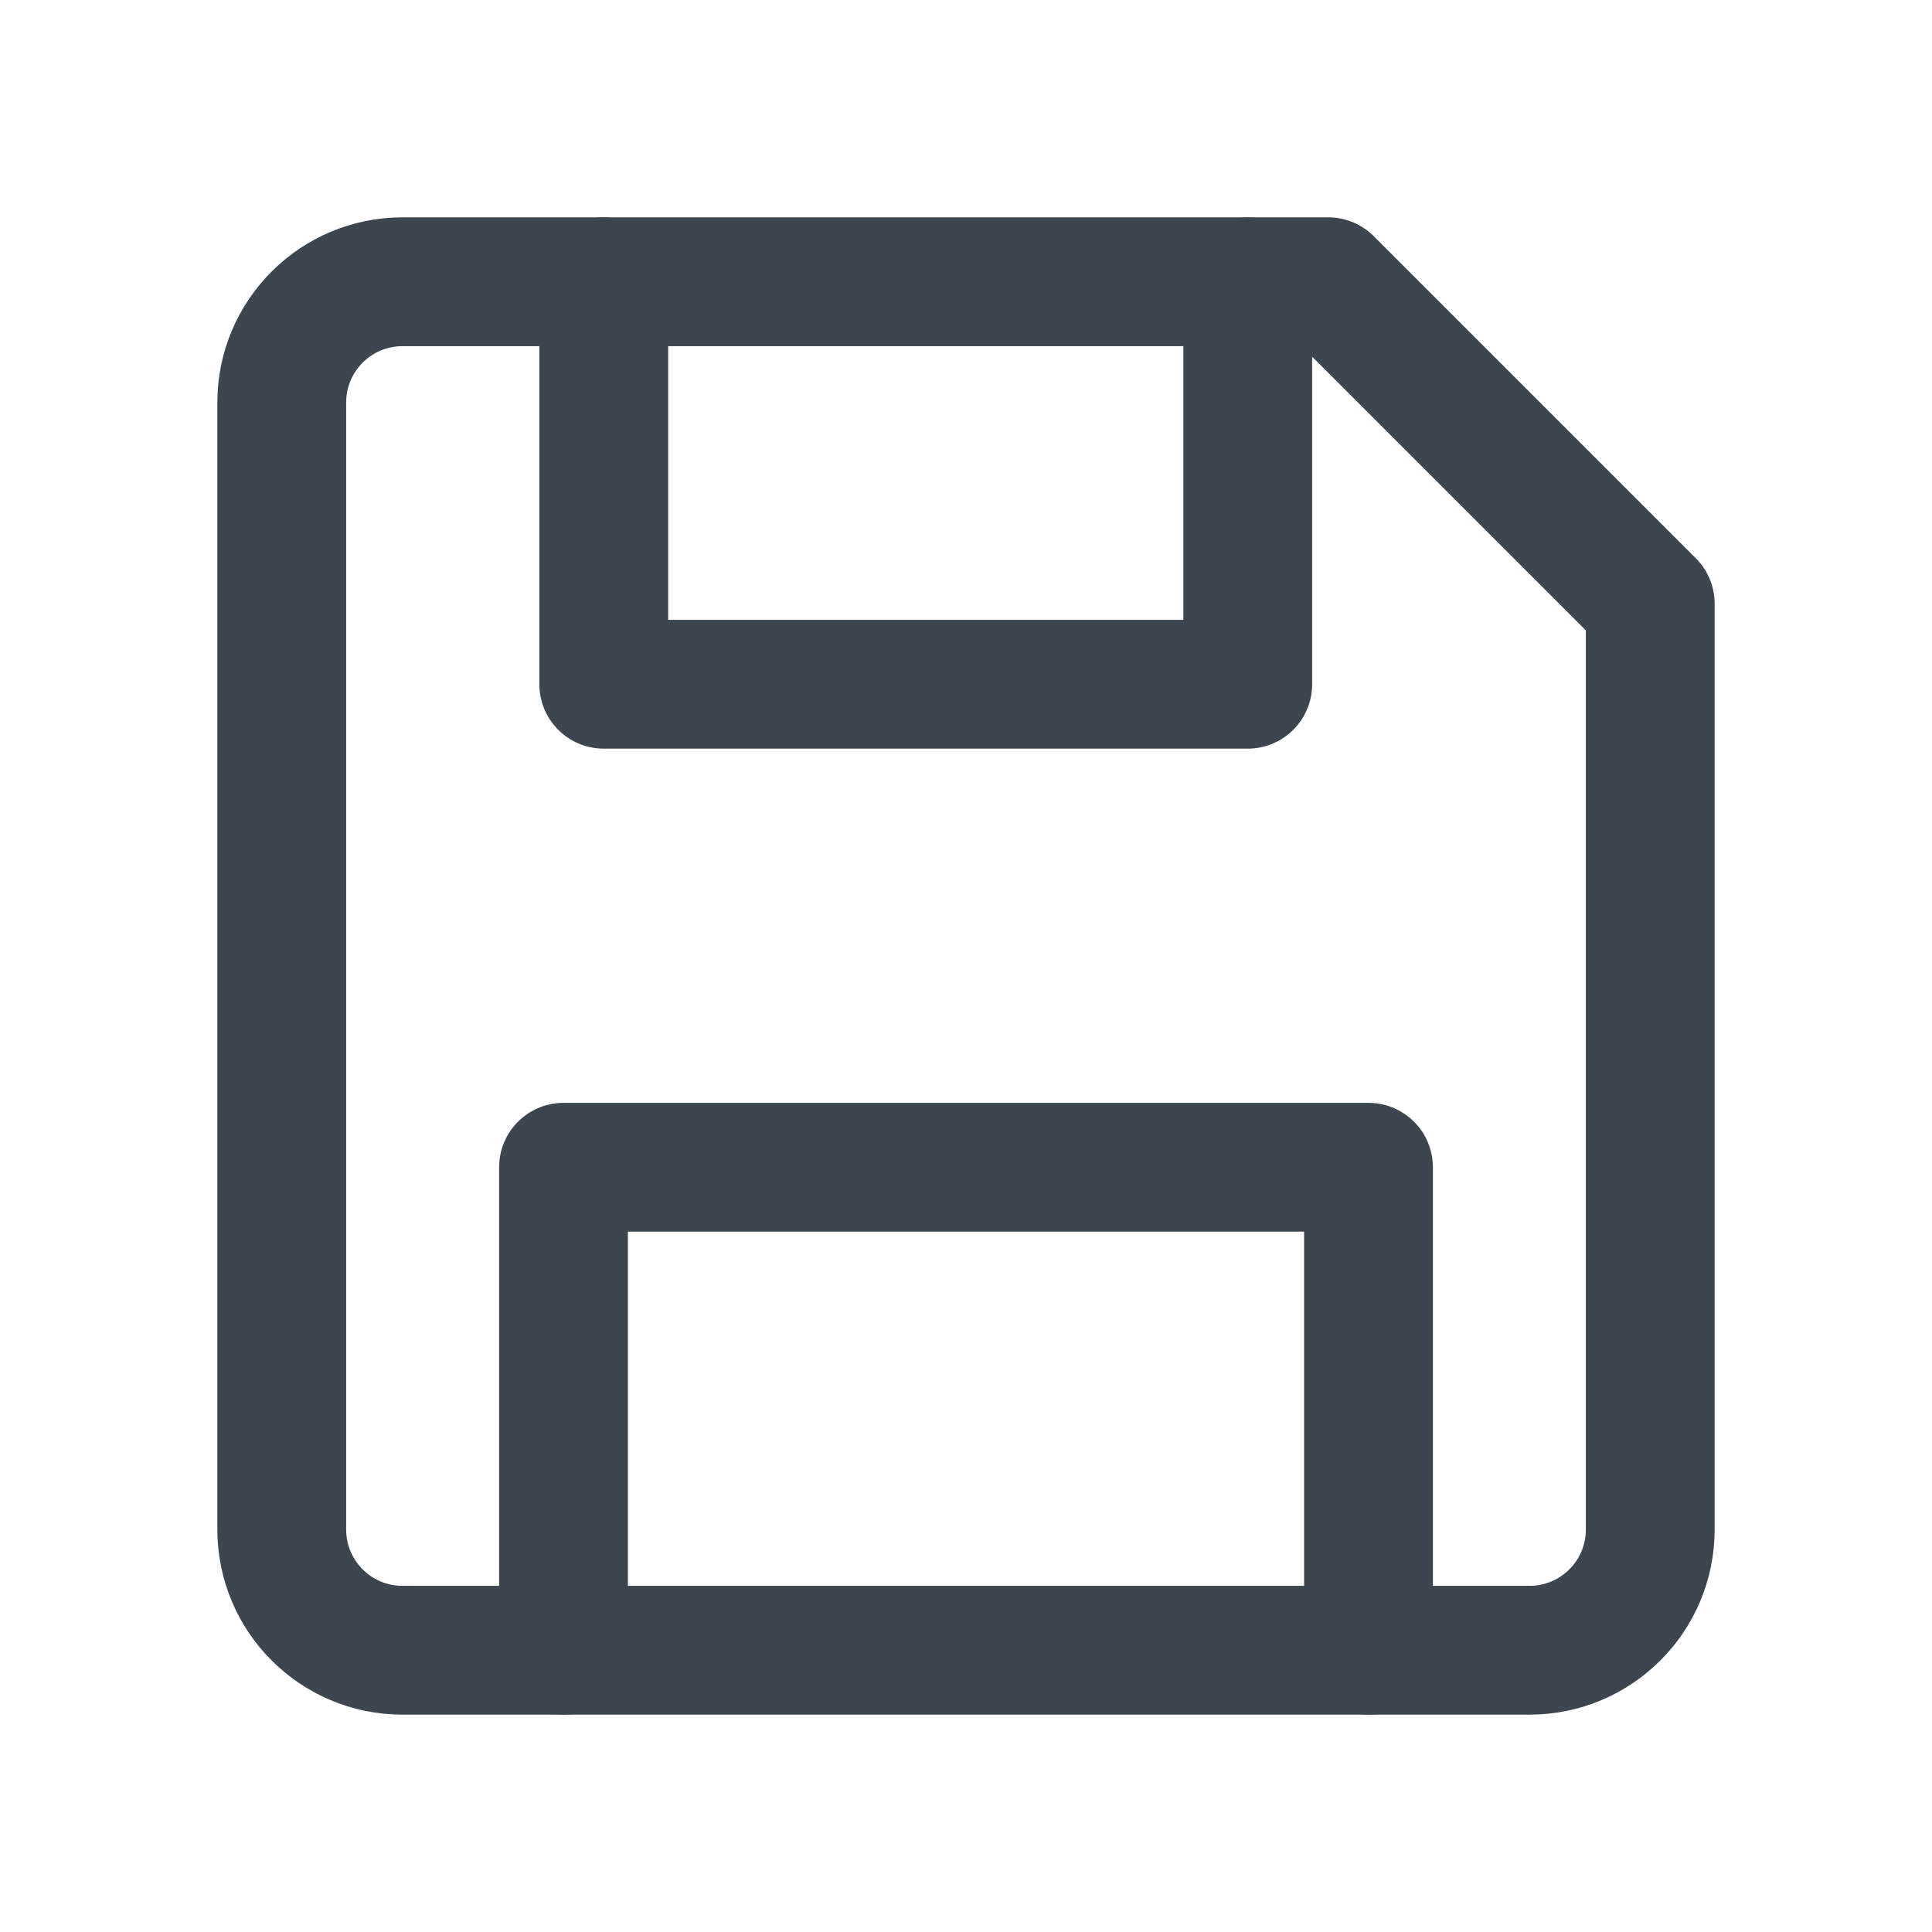
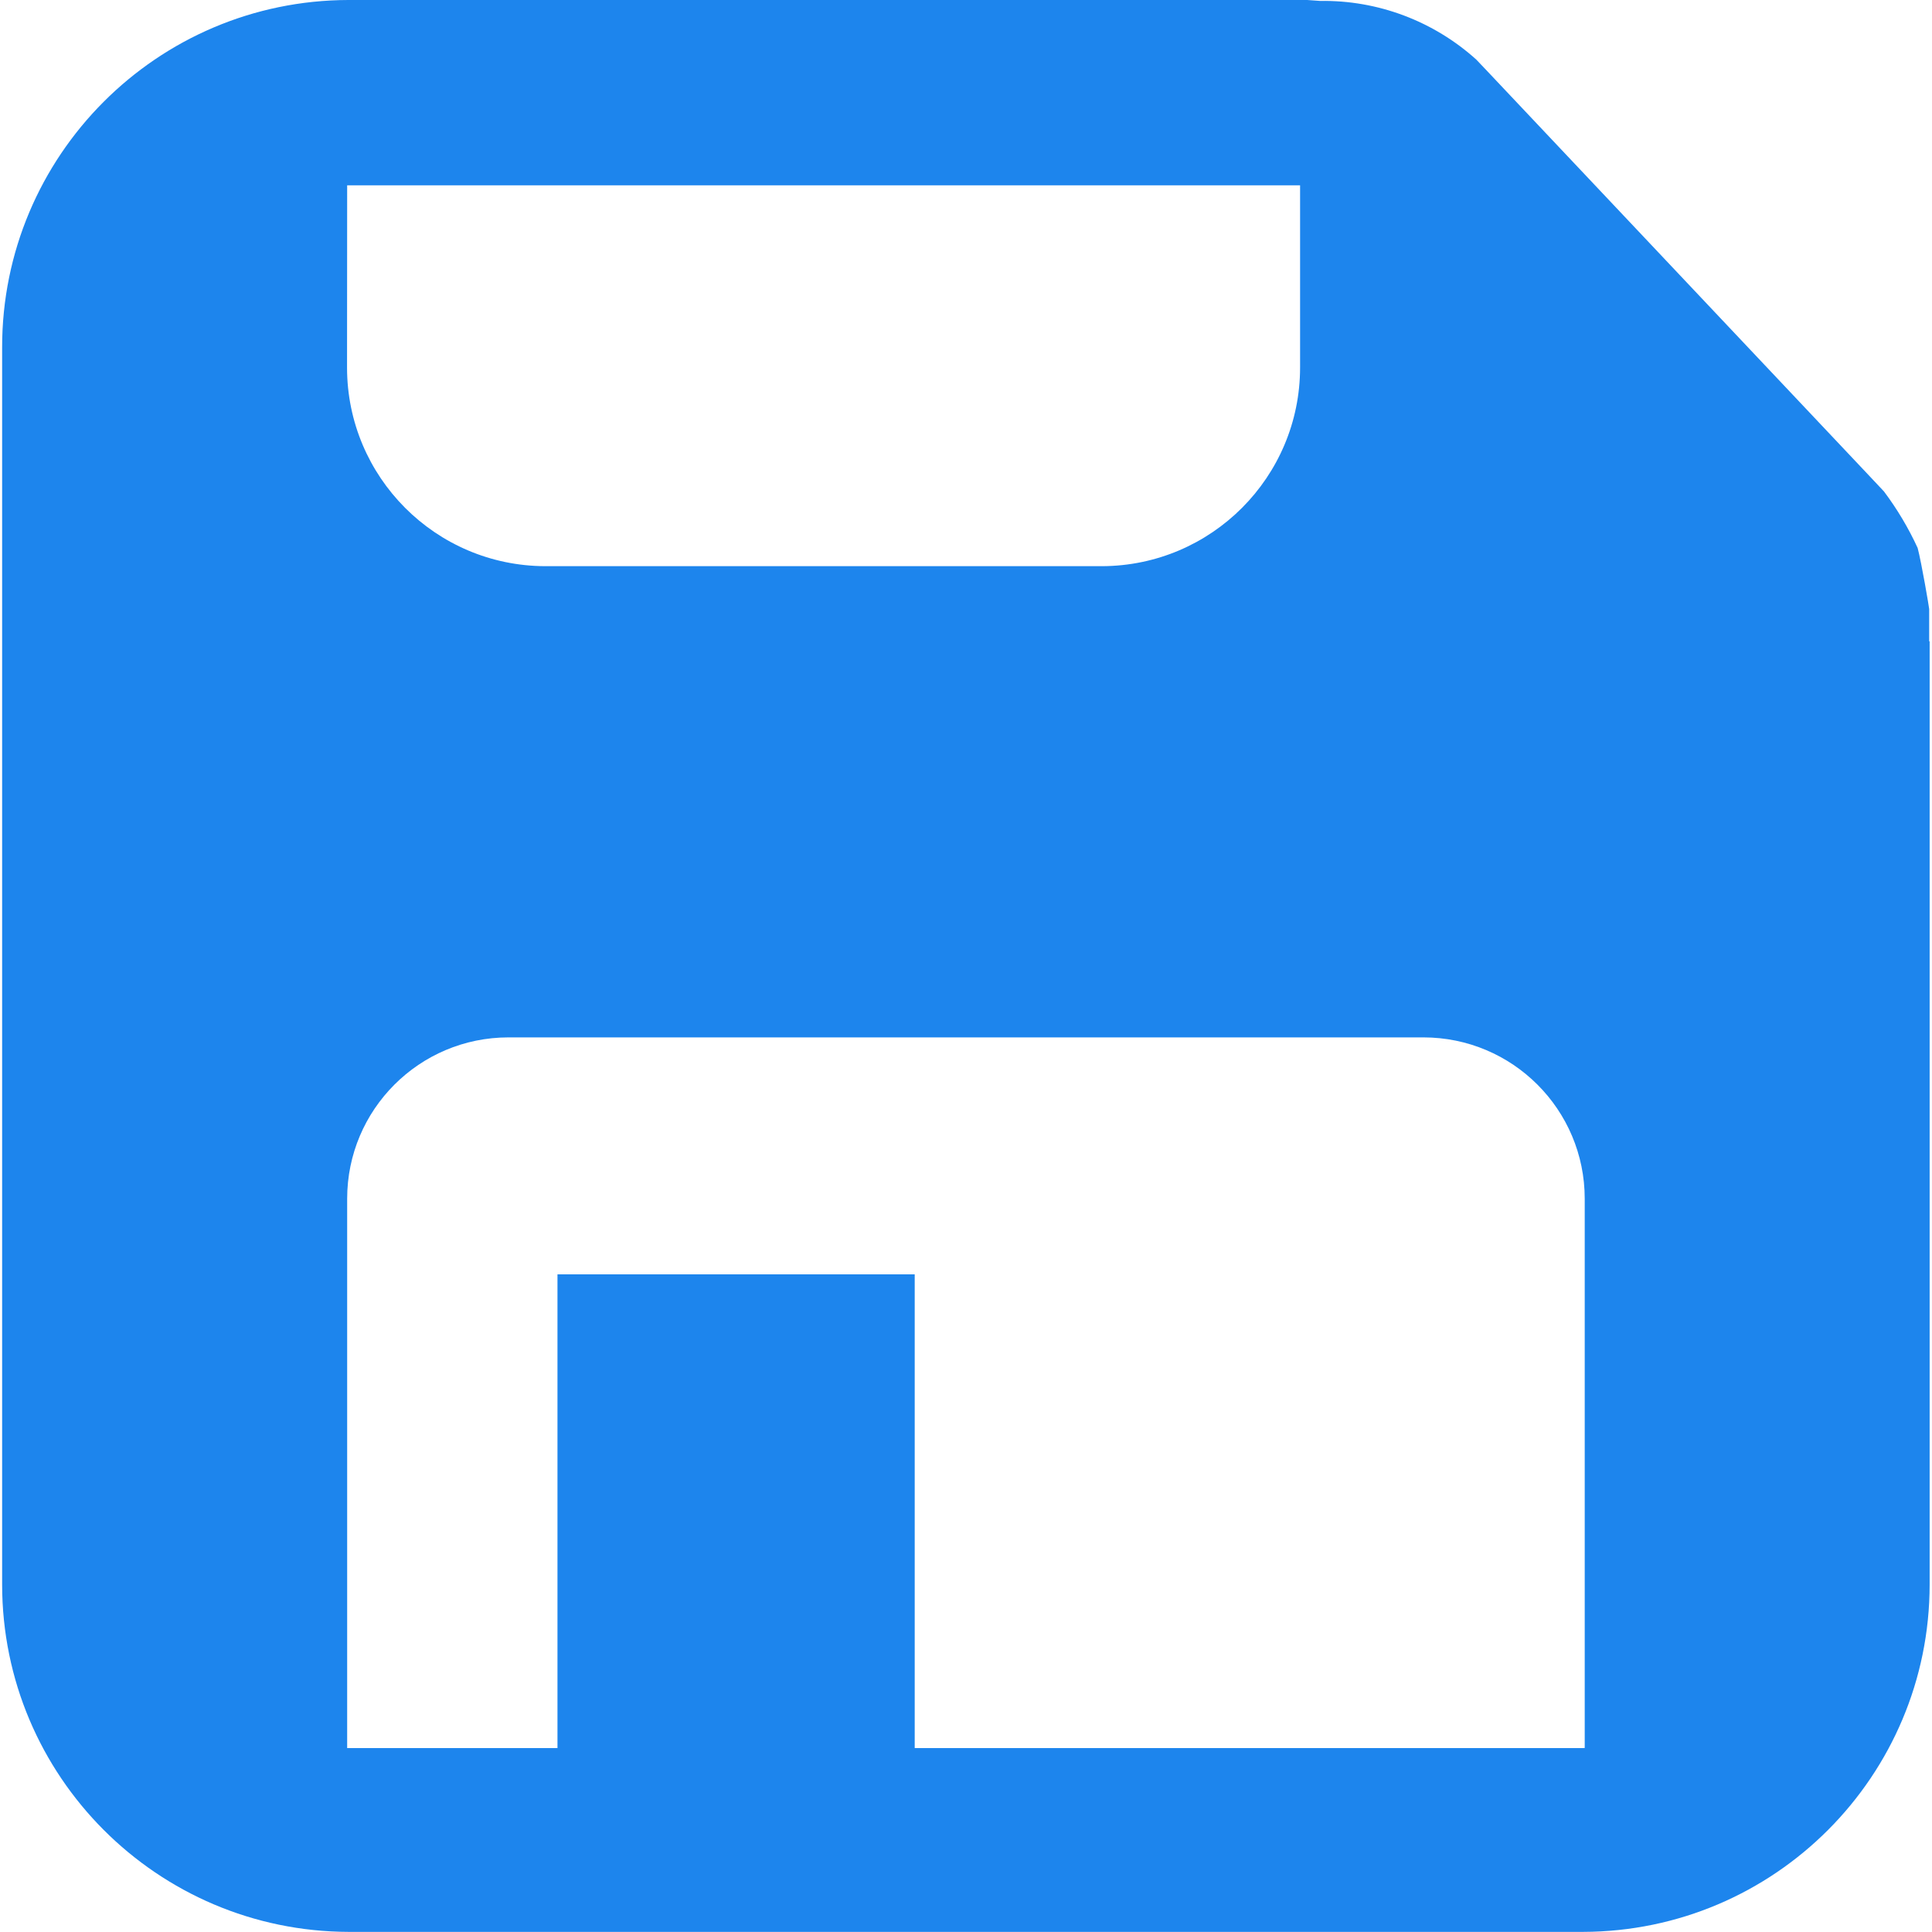
- <svg xmlns="http://www.w3.org/2000/svg" width="48" height="48" viewBox="0 0 24 24" fill="none" stroke="#3B4650" stroke-width="1.6" stroke-linecap="round" stroke-linejoin="round">
-   <path d="M5 3.5h11.5l4 4V19a1.5 1.5 0 0 1-1.5 1.5H5A1.5 1.5 0 0 1 3.5 19V5A1.5 1.5 0 0 1 5 3.5z" />
-   <path d="M7.5 3.5v5h8v-5" />
-   <path d="M7 20.5v-6h10v6" />
+ <svg xmlns="http://www.w3.org/2000/svg" t="1733138830938" class="icon" viewBox="0 0 1024 1024" version="1.1" p-id="8619" width="48" height="48">
+   <path d="M1022.504 339.908v-17.102c0-0.733-4.031-24.432-6.108-32.372a164.487 164.487 0 0 0-17.835-29.929l-7.513-8.001L788.324 37.747l-5.803-6.108a120.816 120.816 0 0 0-82.824-31.151l-6.902-0.489H184.735A183.972 183.972 0 0 0 1.13 184.094v655.751a184.155 184.155 0 0 0 183.728 184.094h654.163a184.155 184.155 0 0 0 183.728-184.094V339.908zM184.003 98.216h505.067v96.628a105.301 105.301 0 0 1-104.996 105.24H288.937a105.301 105.301 0 0 1-104.996-105.24zM839.753 926.517H484.82v-251.098h-189.347v251.098H184.003V635.35a85.511 85.511 0 0 1 85.511-85.511h484.911a85.511 85.511 0 0 1 85.511 85.511v291.044z" fill="#1D85ED" p-id="8620" />
</svg>
